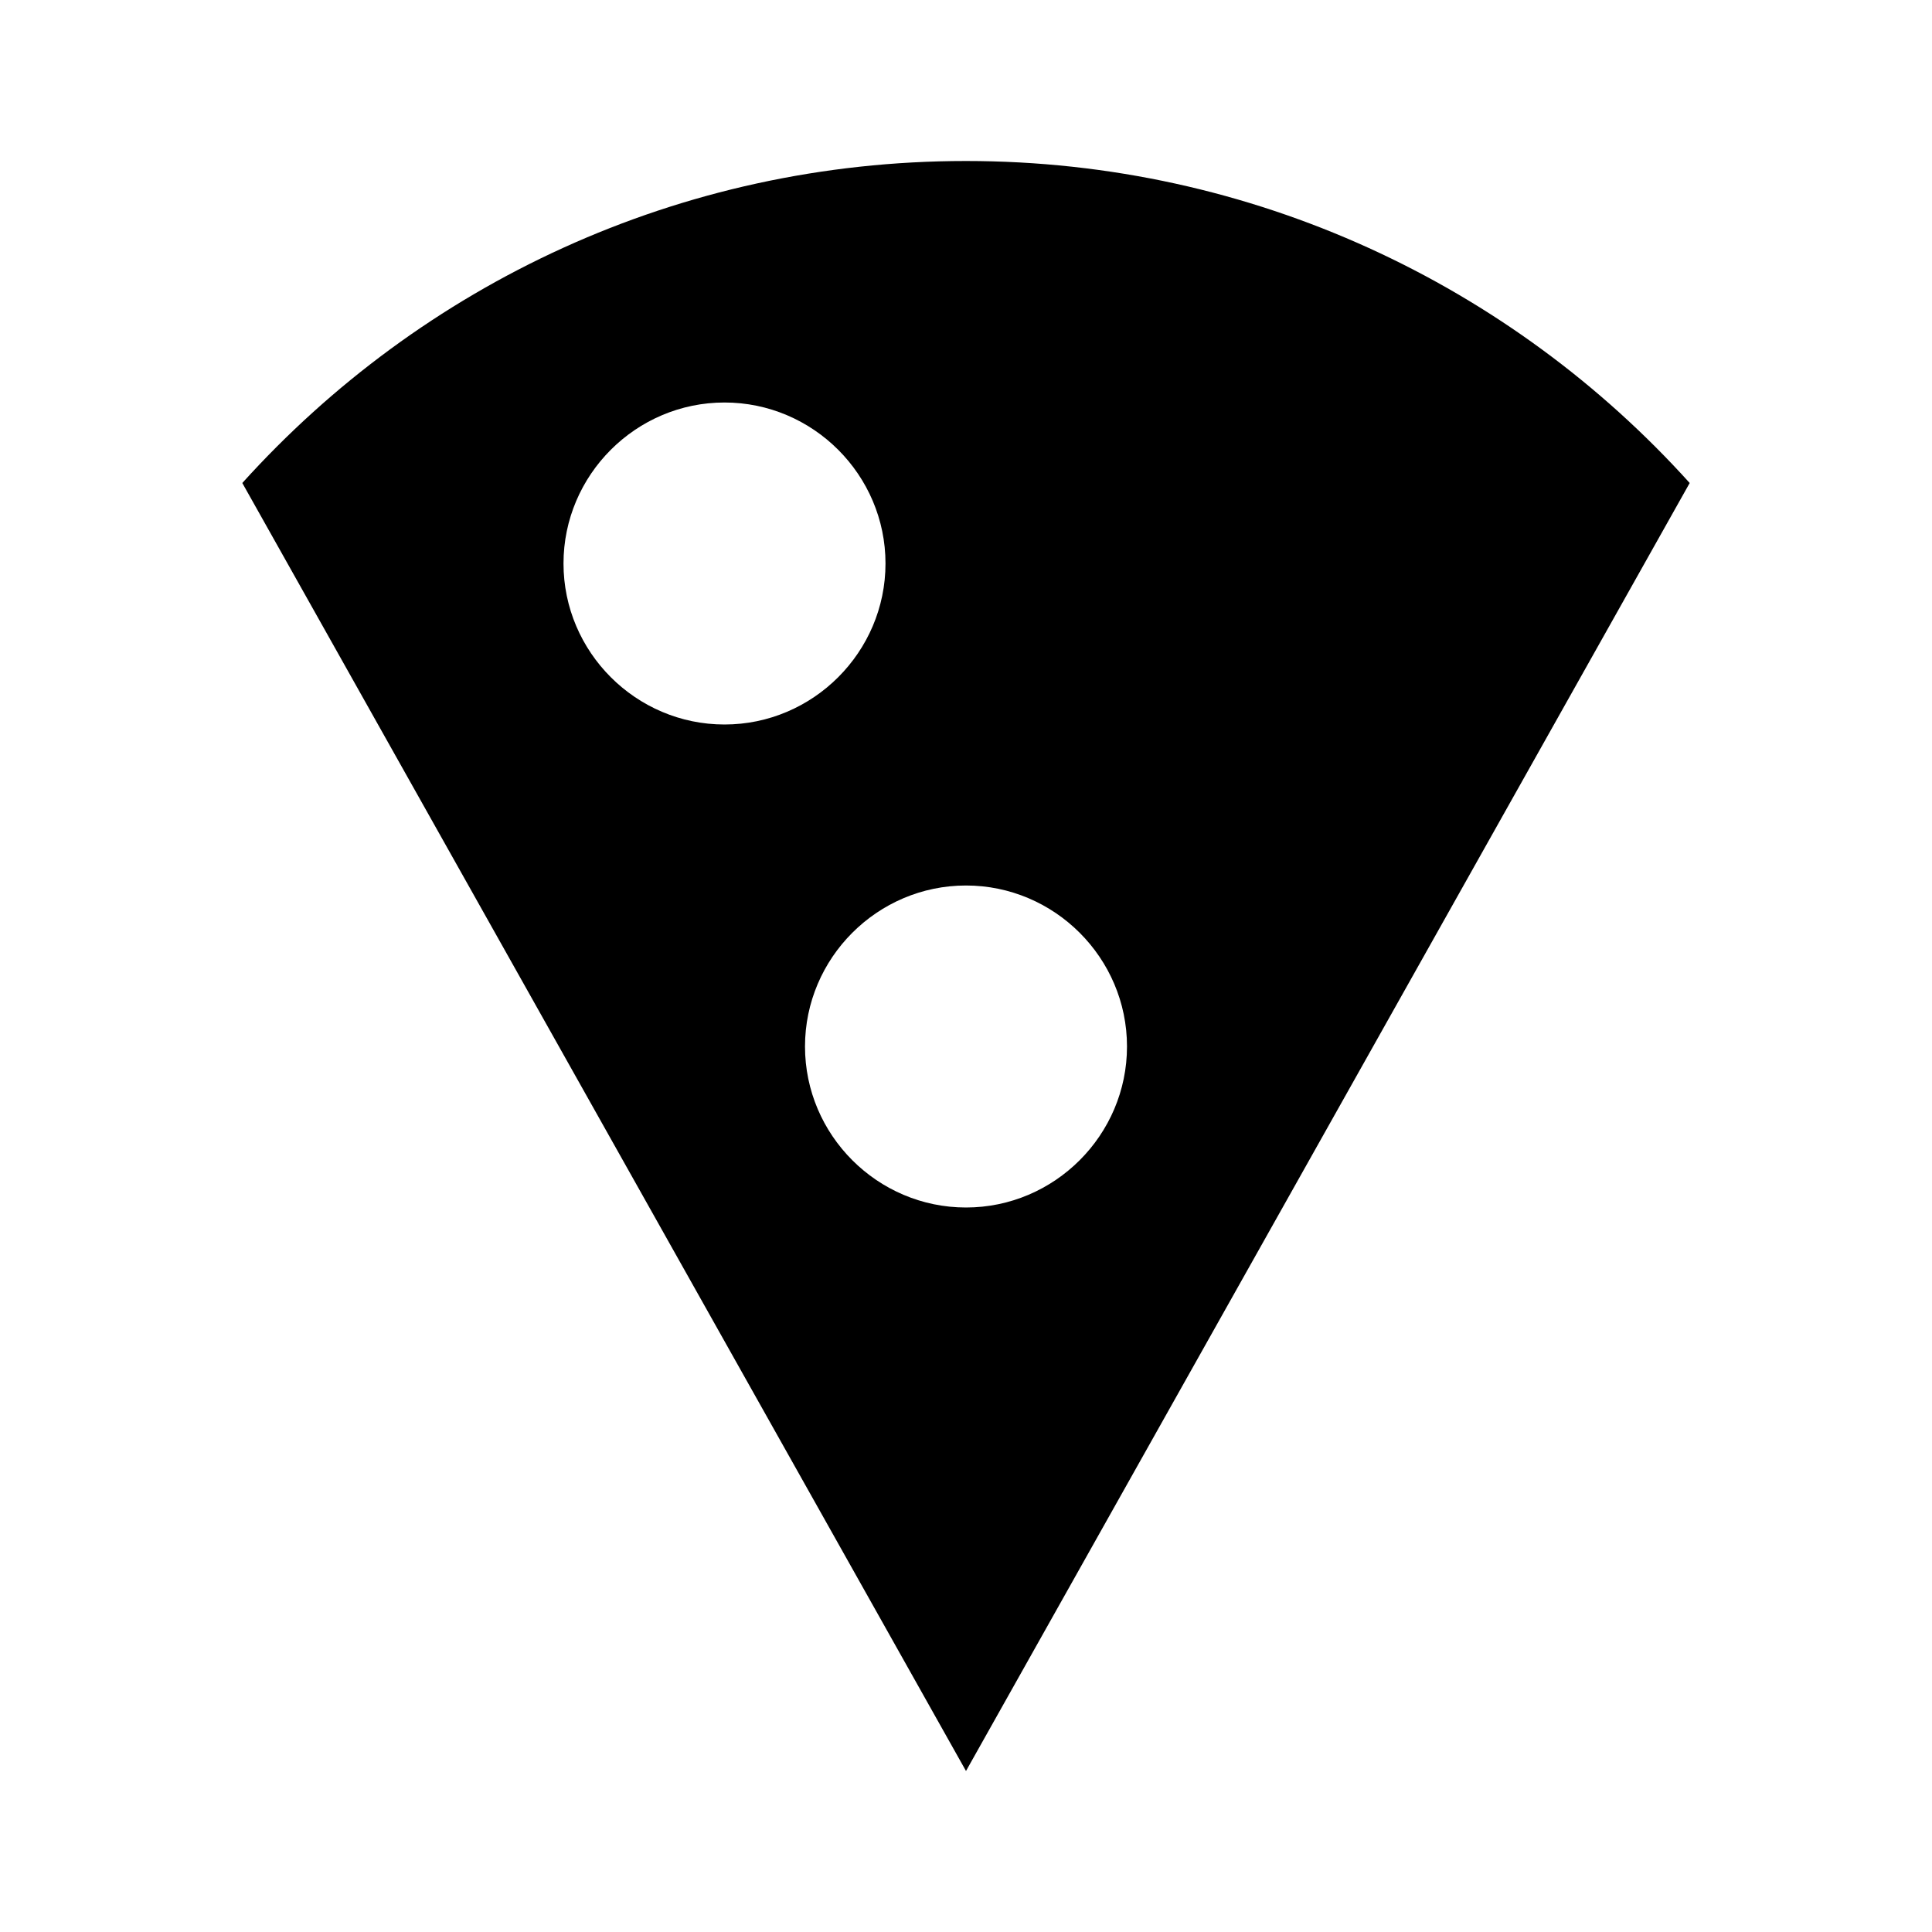
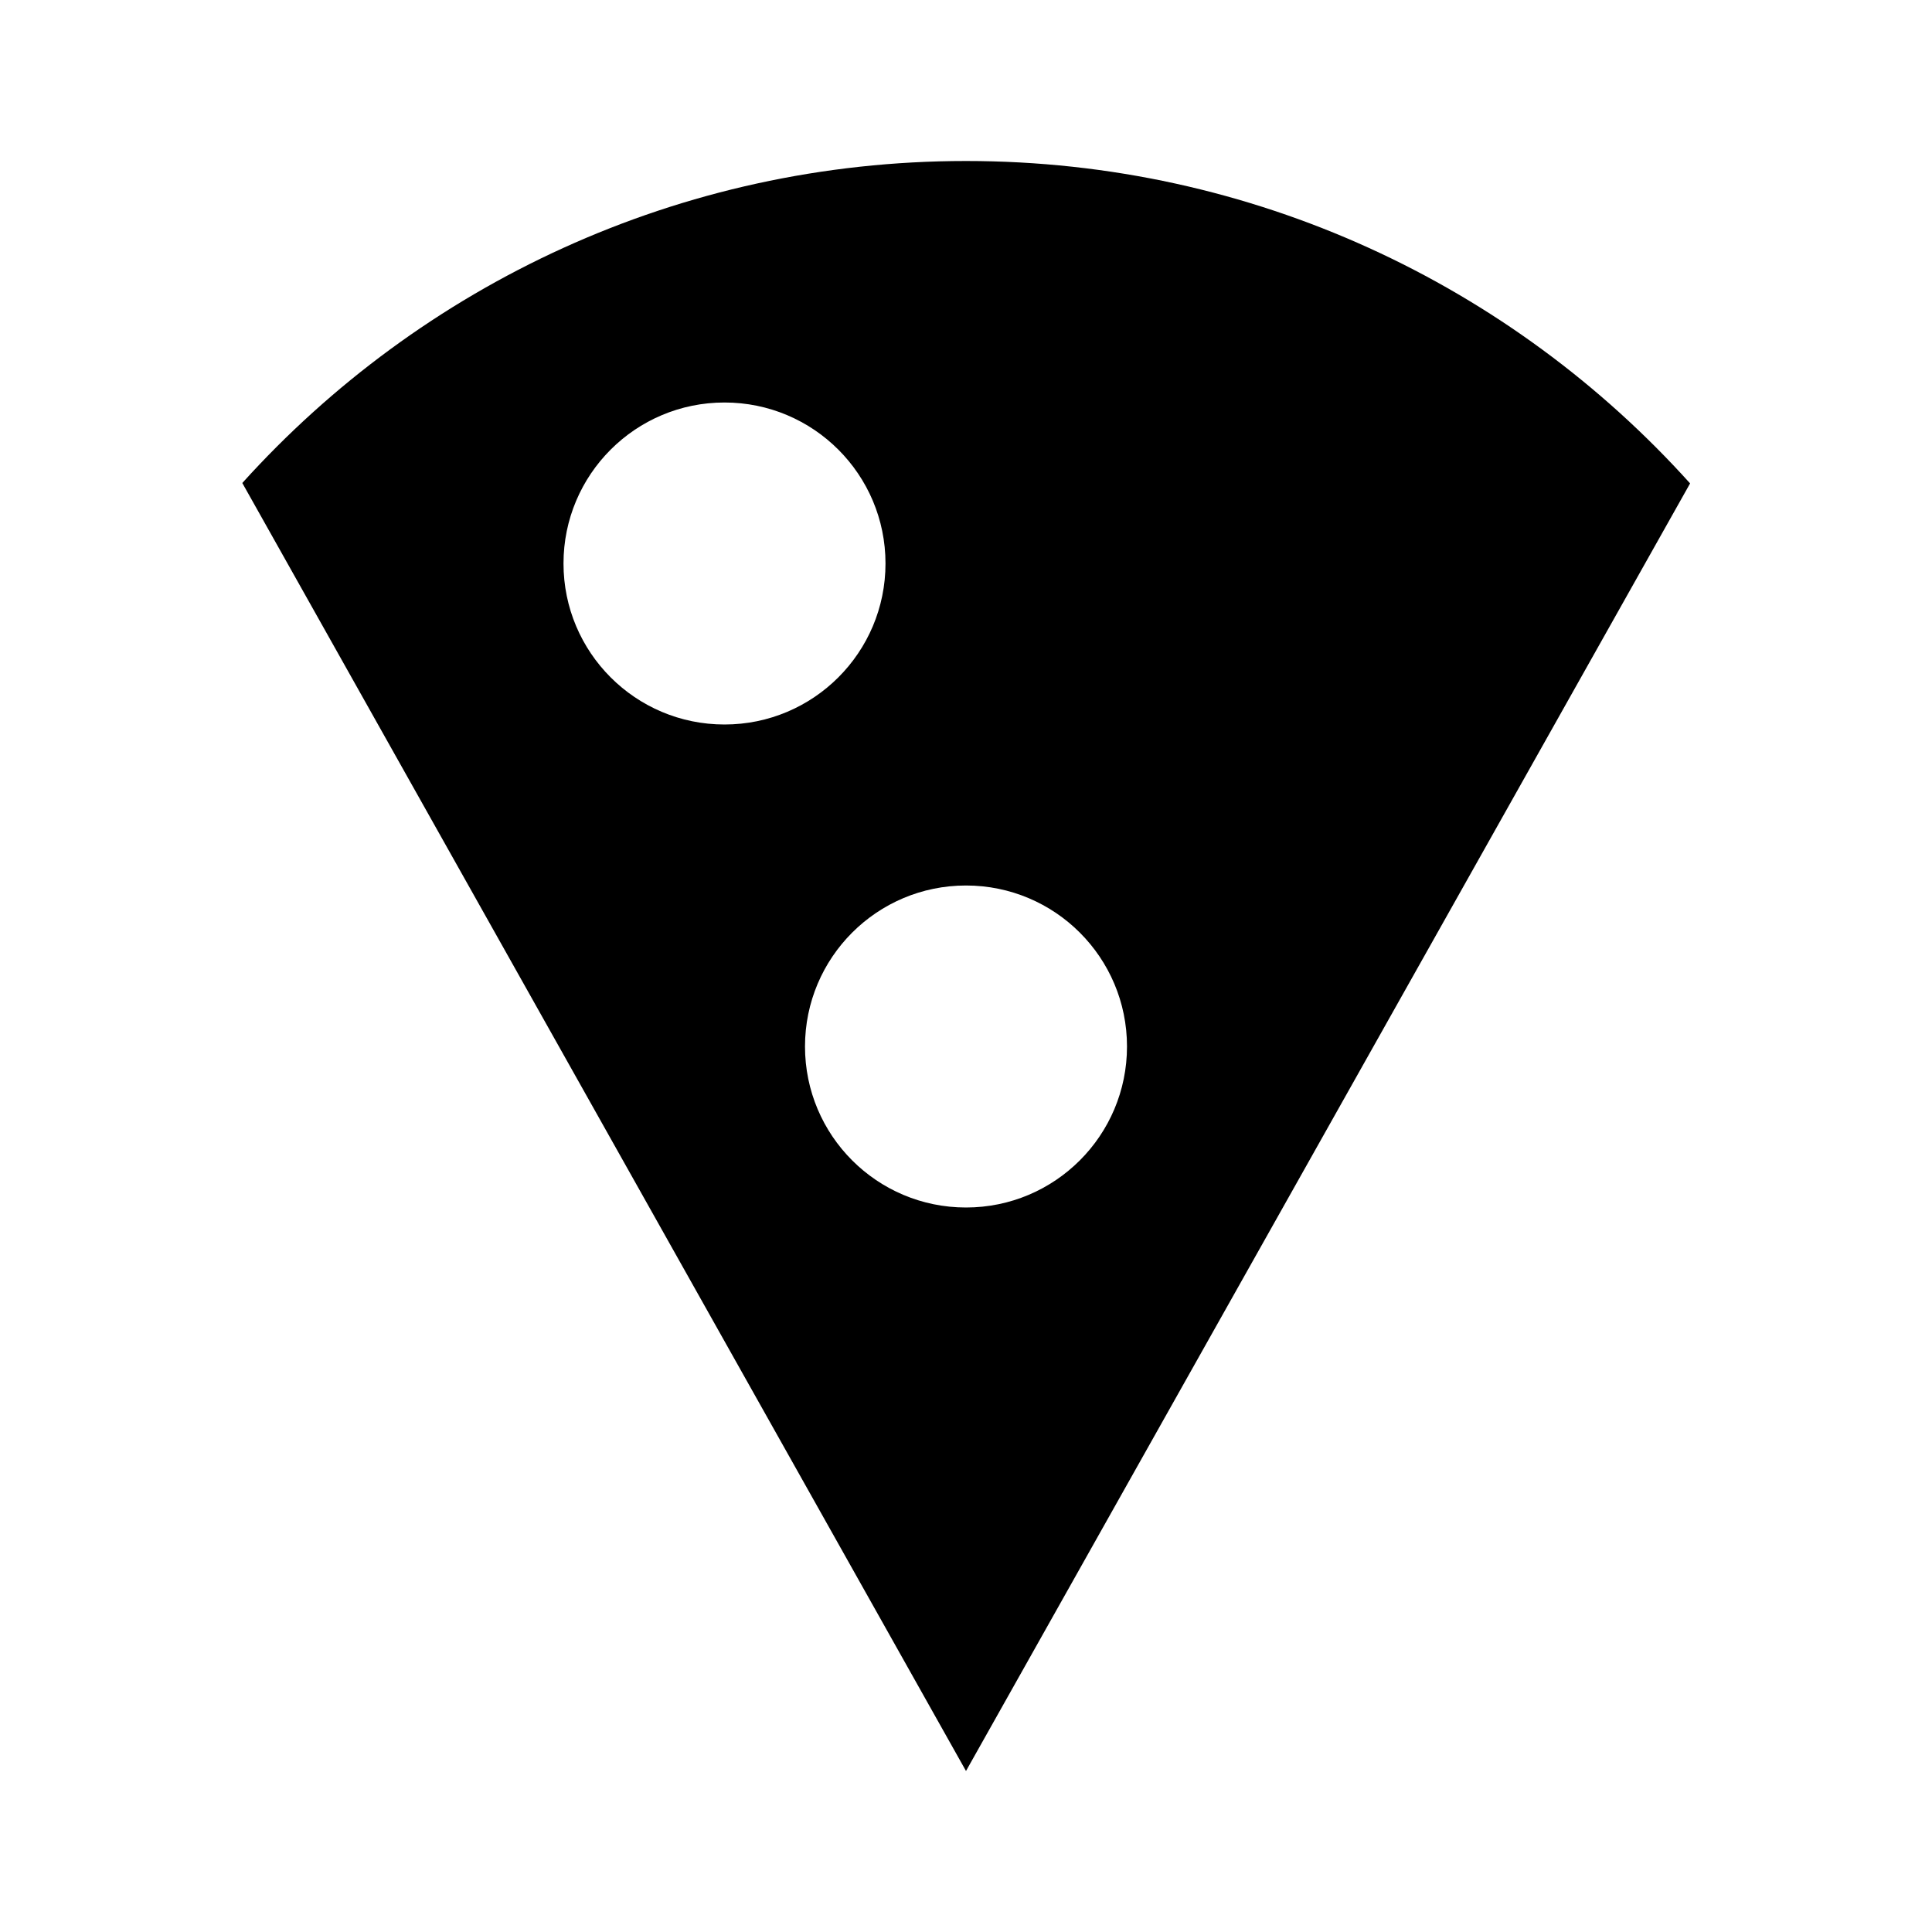
- <svg xmlns="http://www.w3.org/2000/svg" width="24" height="24" viewBox="0 0 24 24">
-   <path d="M0 0h24v24h-24z" fill="none" />
-   <path d="M12 2c-3.57 0-6.77 1.54-8.99 4l8.99 16 8.99-16c-2.21-2.45-5.42-4-8.99-4zm-5 5c0-1.1.9-2 2-2s2 .9 2 2-.9 2-2 2-2-.9-2-2zm5 8c-1.1 0-2-.9-2-2s.9-2 2-2 2 .9 2 2-.9 2-2 2z" />
+ <svg xmlns="http://www.w3.org/2000/svg" width="48" height="48" viewBox="0 0 48 48">
+   <path d="M24 4c-7.13 0-13.55 3.09-17.98 8L24 44l17.99-31.99C37.56 7.09 31.14 4 24 4zM14 14c0-2.21 1.79-4 4-4s4 1.79 4 4-1.79 4-4 4-4-1.79-4-4zm10 16c-2.21 0-4-1.79-4-4s1.79-4 4-4 4 1.79 4 4-1.79 4-4 4z" />
</svg>
